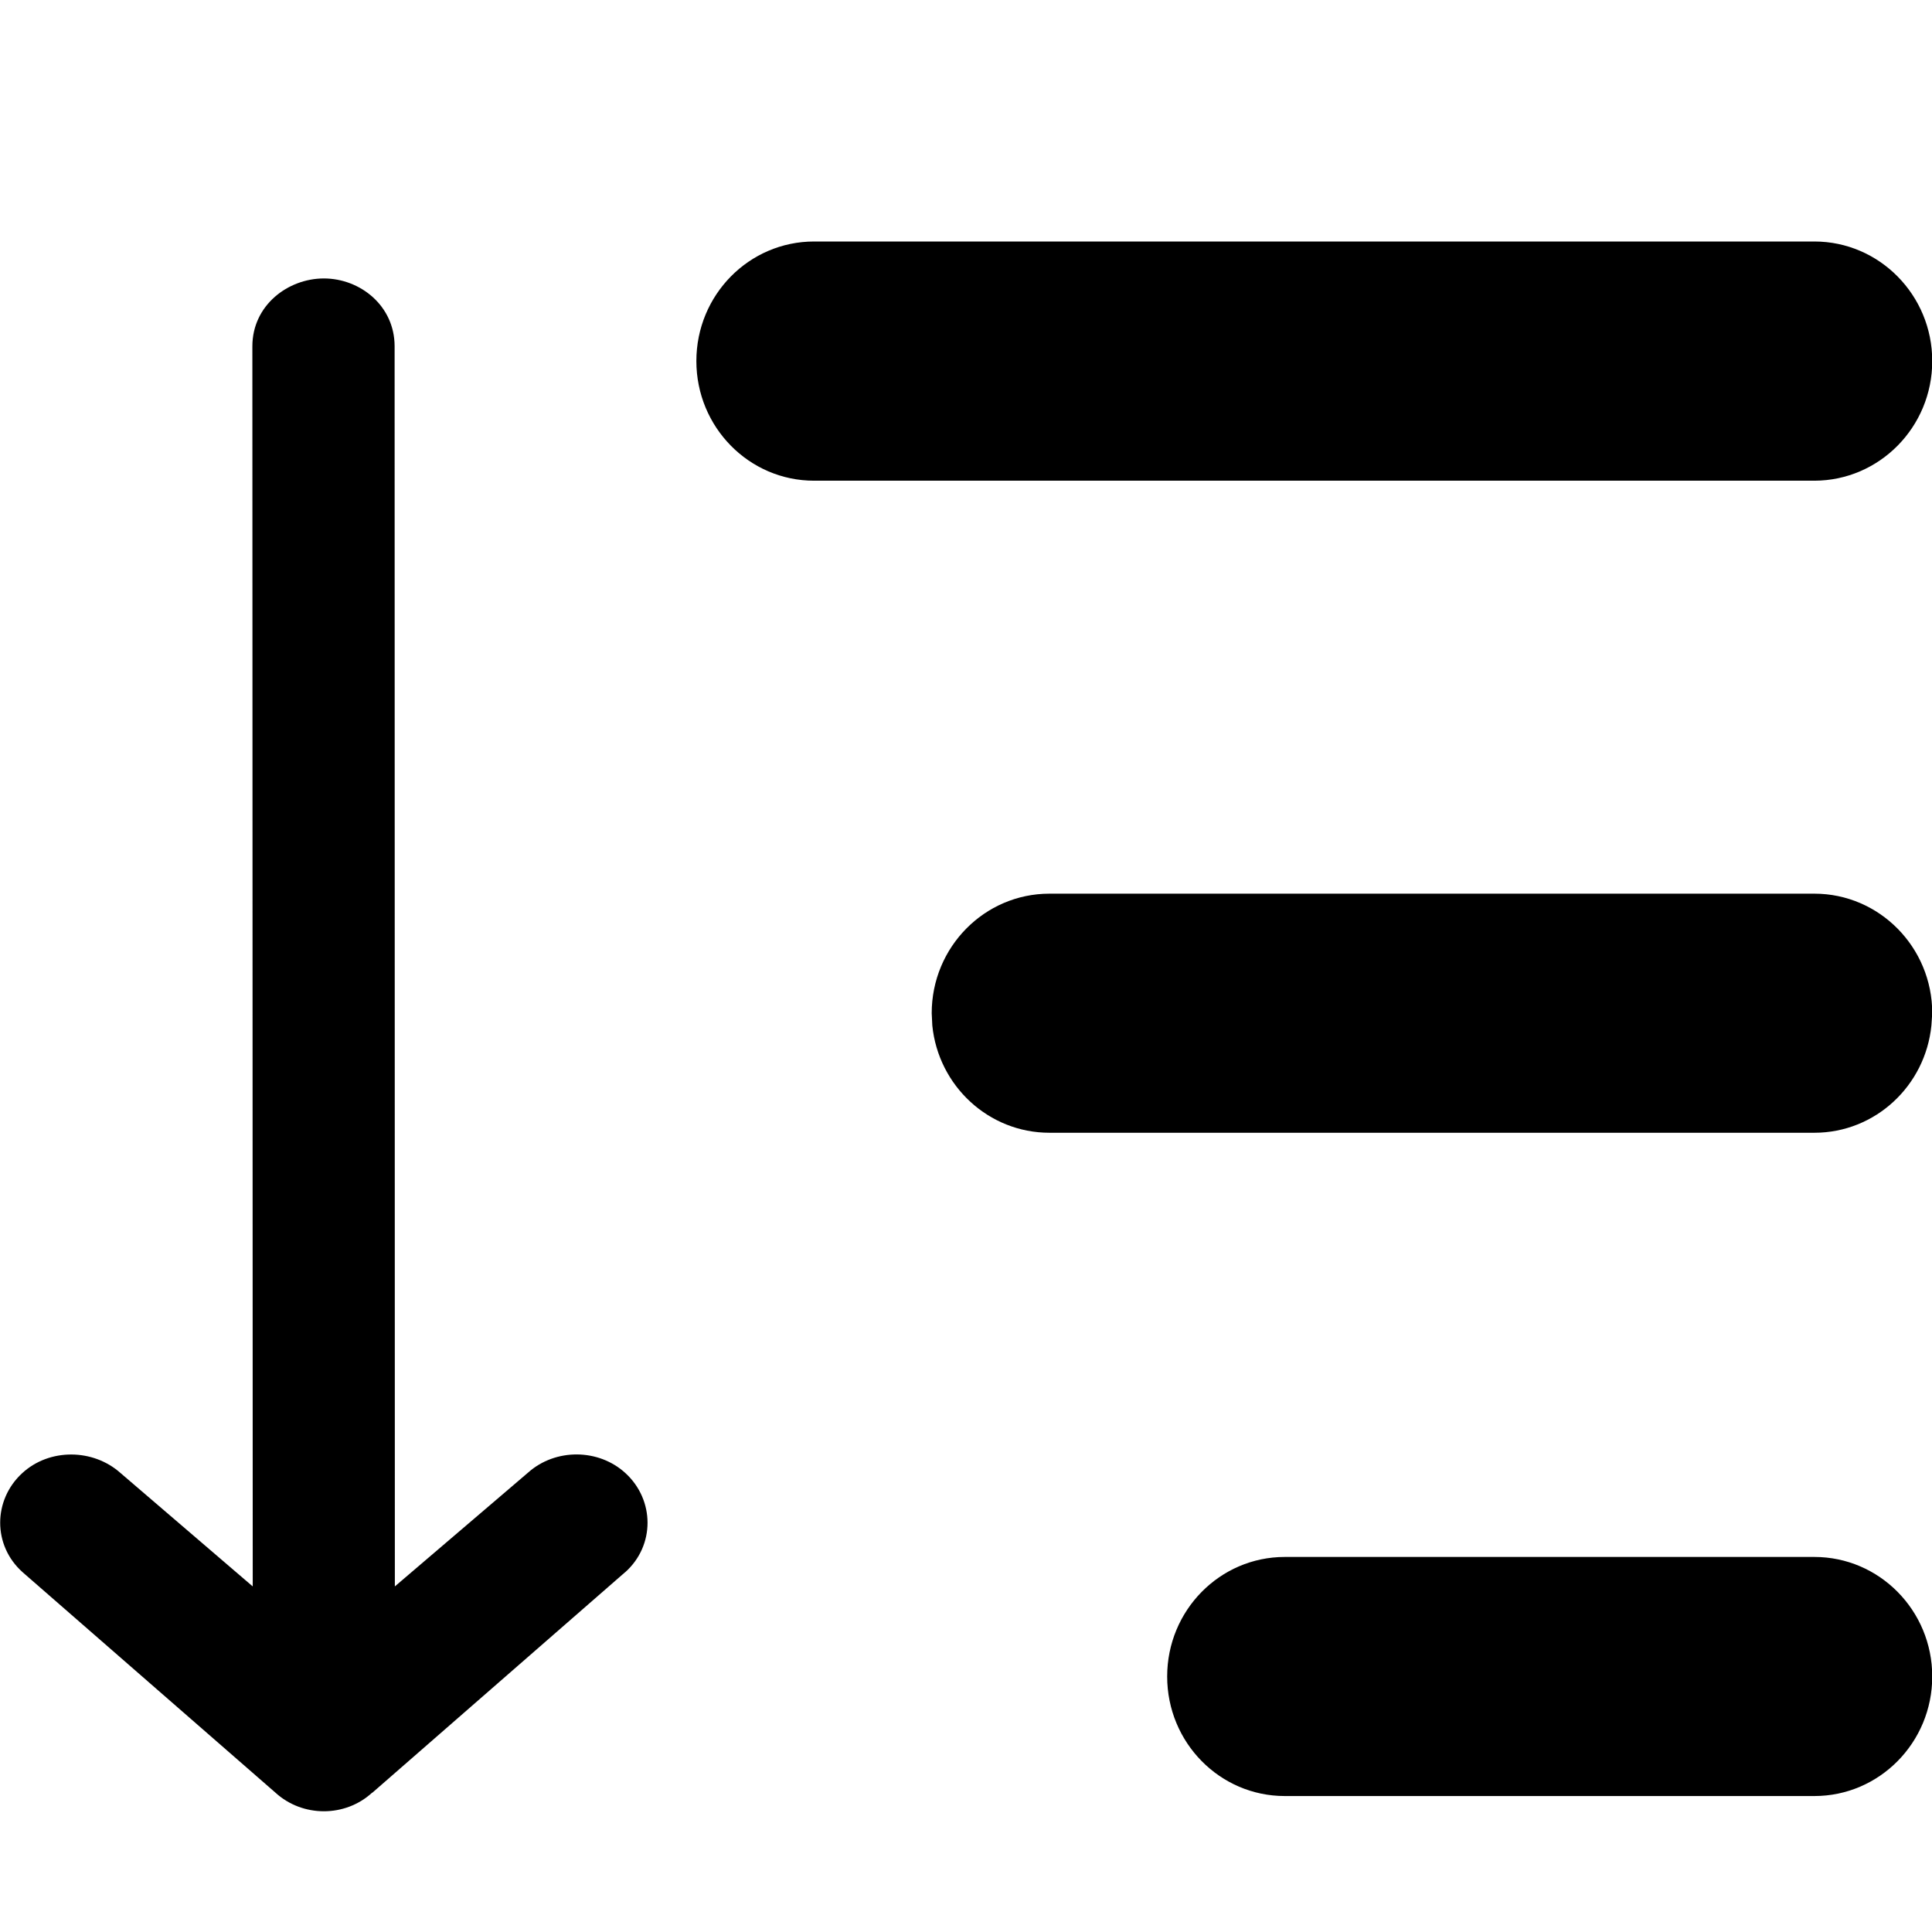
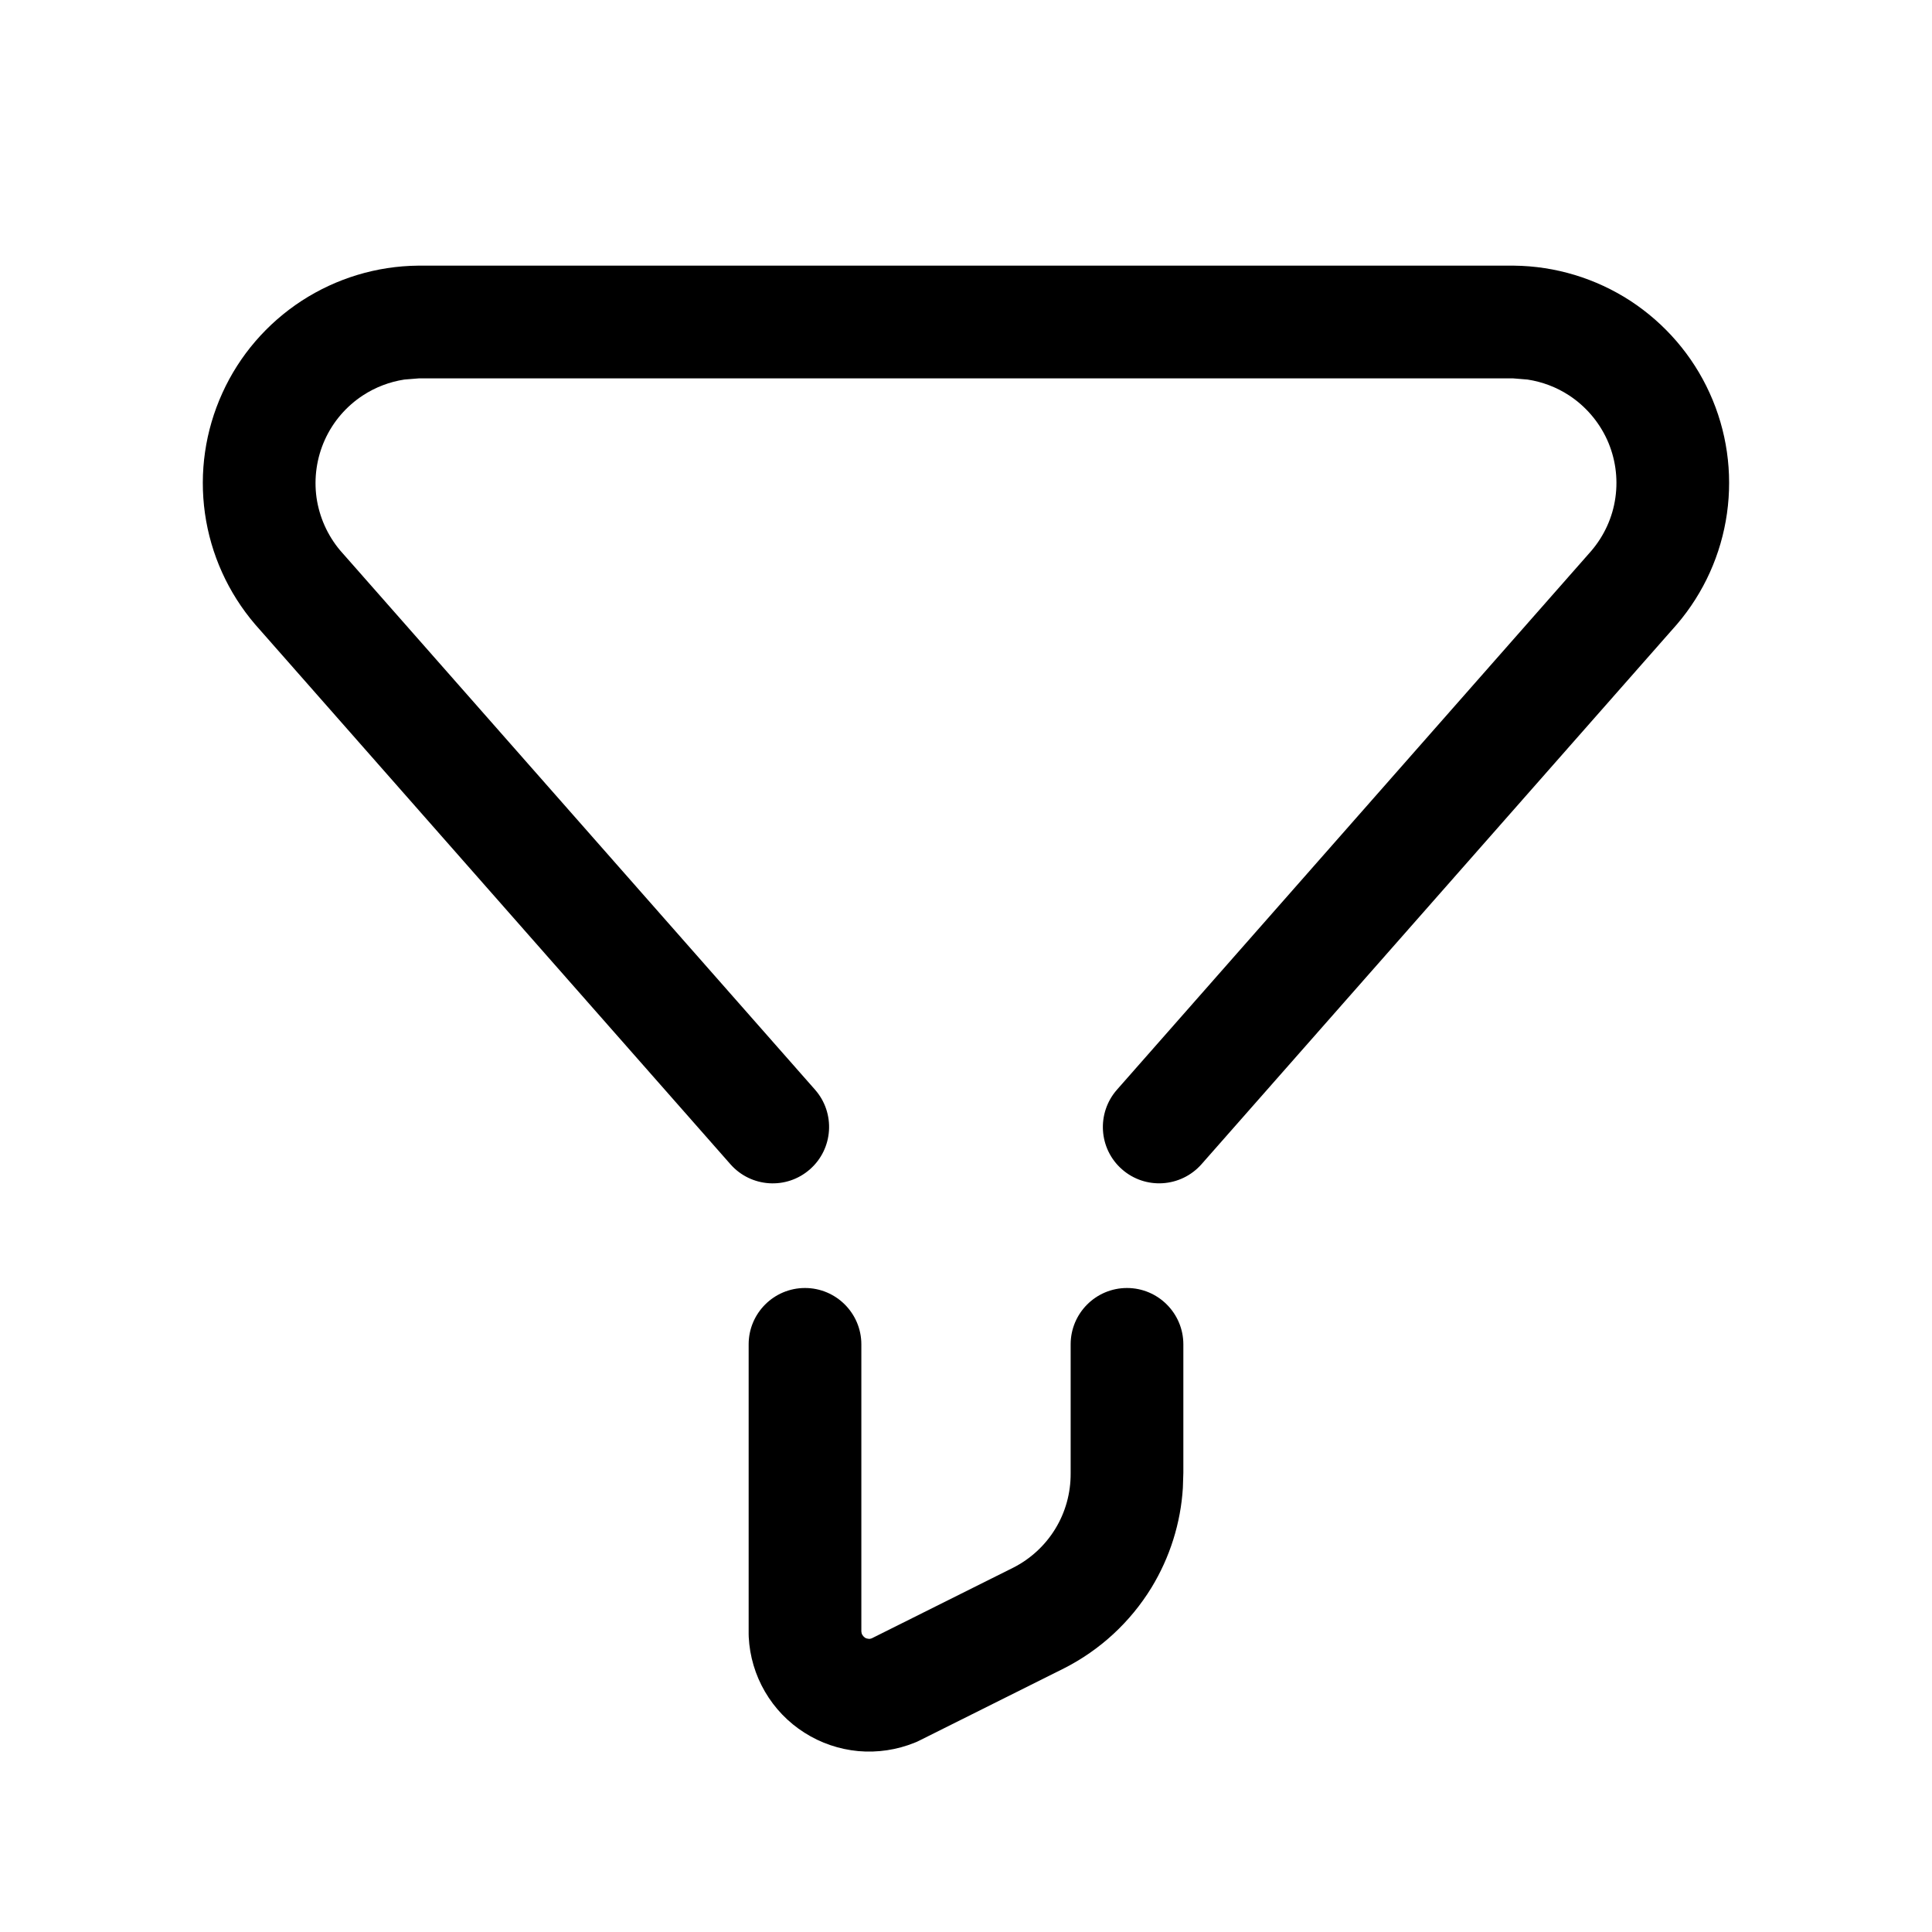
- <svg xmlns="http://www.w3.org/2000/svg" viewBox="0 0 16 16" fill="none">
-   <path d="M2.682 2.306C2.983 2.306 3.267 2.532 3.268 2.866L3.27 13.138L4.375 12.194C4.6 11.994 4.957 11.995 5.18 12.2C5.422 12.422 5.426 12.799 5.177 13.021L5.175 13.022L3.083 14.847L3.082 14.846C2.858 15.052 2.505 15.051 2.281 14.846L0.189 13.022L0.188 13.021C-0.062 12.799 -0.058 12.422 0.184 12.2C0.41 11.992 0.771 11.997 0.997 12.198L2.093 13.138L2.09 2.868C2.09 2.528 2.385 2.306 2.682 2.306ZM15.026 12.894C15.564 12.894 16.002 13.337 16.002 13.884C16.002 14.431 15.564 14.874 15.026 14.874H10.64C10.102 14.874 9.666 14.431 9.666 13.884C9.666 13.337 10.102 12.894 10.64 12.894H15.026ZM15.026 7.401C15.564 7.401 16.002 7.845 16.002 8.391L15.995 8.493C15.945 8.992 15.53 9.381 15.026 9.381H8.691C8.187 9.381 7.771 8.992 7.721 8.493L7.716 8.391C7.716 7.844 8.153 7.401 8.691 7.401H15.026ZM15.026 2C15.564 2 16.002 2.444 16.002 2.99C16.002 3.537 15.564 3.98 15.026 3.981H6.742C6.203 3.981 5.767 3.537 5.767 2.99C5.767 2.443 6.203 2 6.742 2H15.026Z" fill="currentColor" />
+ <svg xmlns="http://www.w3.org/2000/svg" width="24" height="24" viewBox="0 0 24 24" fill="none">
+   <path d="M14 16C14.386 16 14.7 16.314 14.7 16.7V18.295L14.694 18.483C14.667 18.921 14.533 19.346 14.304 19.722C14.041 20.151 13.664 20.499 13.215 20.726L11.413 21.626C11.397 21.634 11.38 21.642 11.363 21.648C11.142 21.738 10.901 21.774 10.663 21.753C10.425 21.731 10.195 21.653 9.993 21.524C9.791 21.396 9.623 21.221 9.503 21.015C9.382 20.808 9.313 20.575 9.301 20.336C9.3 20.324 9.3 20.312 9.3 20.3V16.7C9.3 16.314 9.613 16 10 16C10.386 16 10.7 16.314 10.7 16.7V20.267C10.701 20.282 10.705 20.297 10.713 20.31C10.721 20.323 10.732 20.335 10.745 20.344C10.758 20.352 10.774 20.357 10.79 20.358C10.803 20.36 10.816 20.357 10.829 20.352L12.587 19.474C12.802 19.365 12.983 19.198 13.109 18.992C13.236 18.785 13.301 18.547 13.3 18.305V16.7C13.3 16.314 13.613 16 14 16ZM18.806 3.3C19.32 3.305 19.822 3.457 20.253 3.737C20.683 4.018 21.026 4.415 21.238 4.883C21.451 5.351 21.525 5.869 21.453 6.378C21.381 6.887 21.166 7.364 20.832 7.755L20.825 7.763L14.925 14.463C14.669 14.752 14.227 14.781 13.937 14.525C13.647 14.27 13.62 13.827 13.875 13.537L19.767 6.844C19.928 6.656 20.033 6.426 20.067 6.182C20.102 5.937 20.066 5.687 19.964 5.462C19.861 5.237 19.696 5.045 19.489 4.91C19.334 4.809 19.159 4.743 18.976 4.715L18.793 4.7H5.207L5.022 4.715C4.841 4.743 4.666 4.809 4.511 4.91C4.303 5.045 4.138 5.237 4.036 5.462C3.934 5.687 3.898 5.937 3.932 6.182C3.967 6.423 4.068 6.65 4.225 6.837L10.125 13.537C10.38 13.827 10.352 14.27 10.062 14.525C9.772 14.781 9.33 14.753 9.074 14.463L3.175 7.763L3.168 7.755C2.834 7.364 2.618 6.887 2.546 6.378C2.474 5.869 2.549 5.351 2.762 4.883C2.974 4.415 3.316 4.018 3.747 3.737C4.178 3.457 4.679 3.305 5.193 3.3H18.806Z" fill="currentColor" />
</svg>
